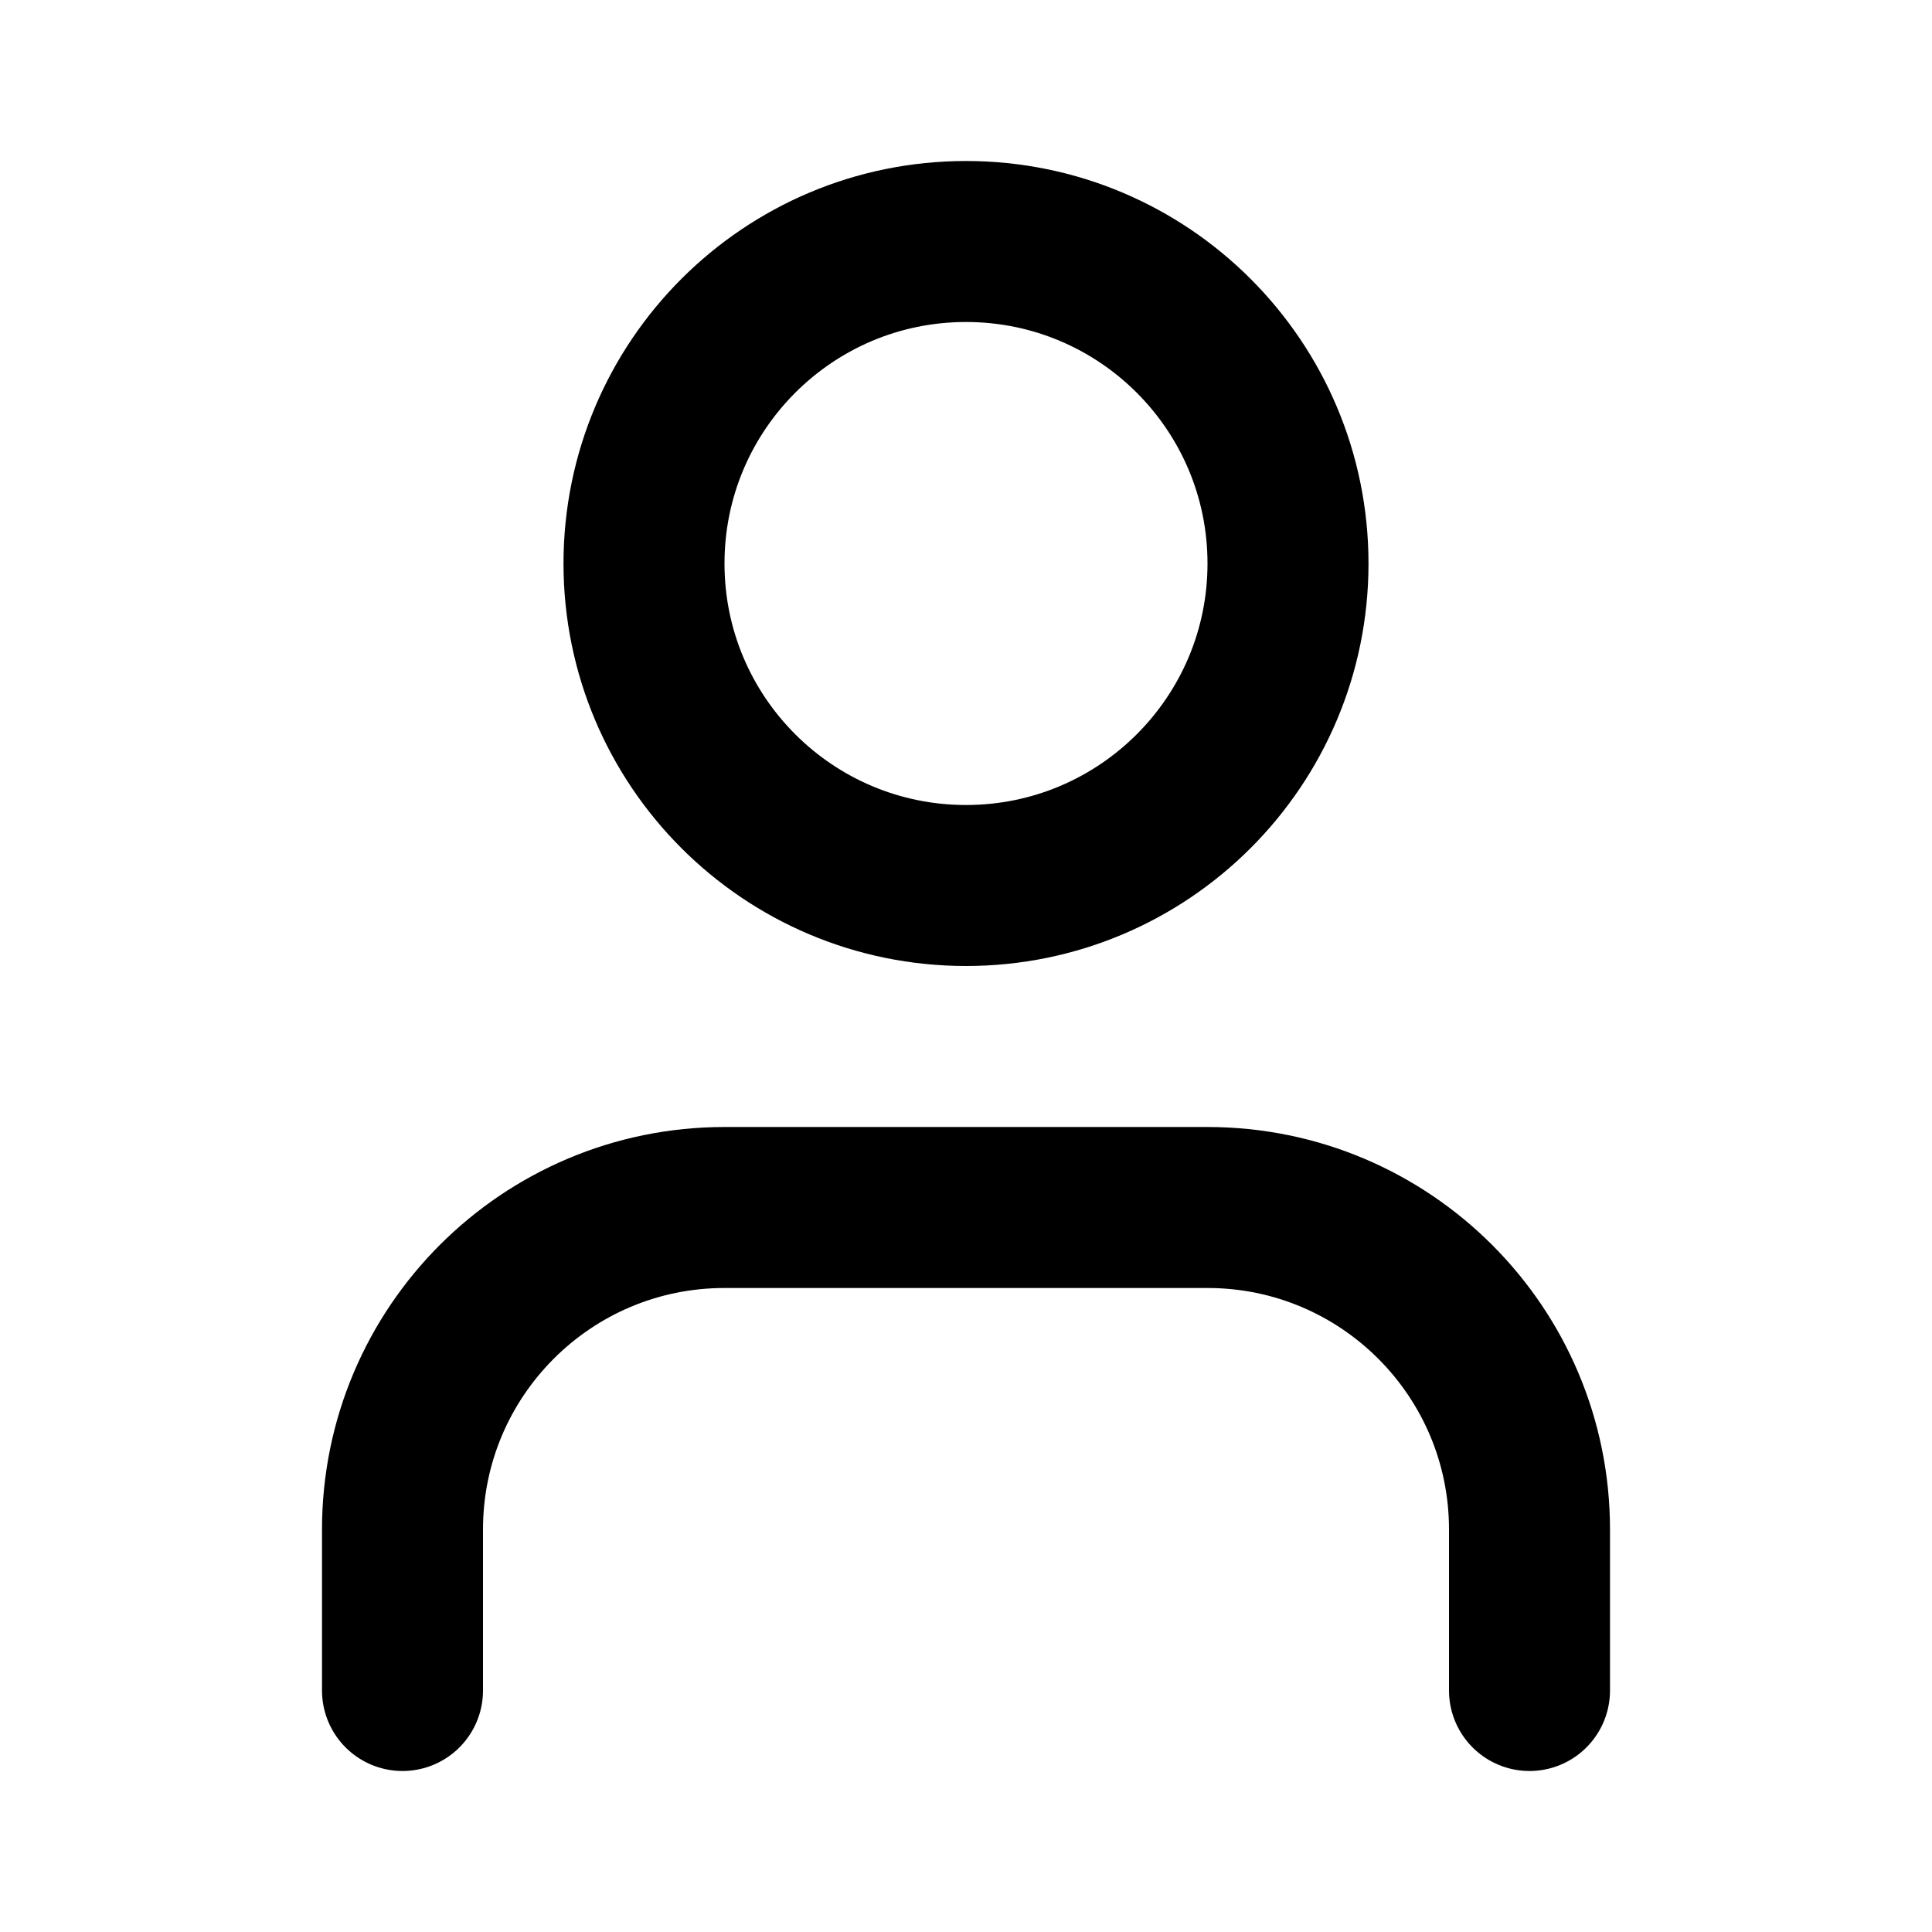
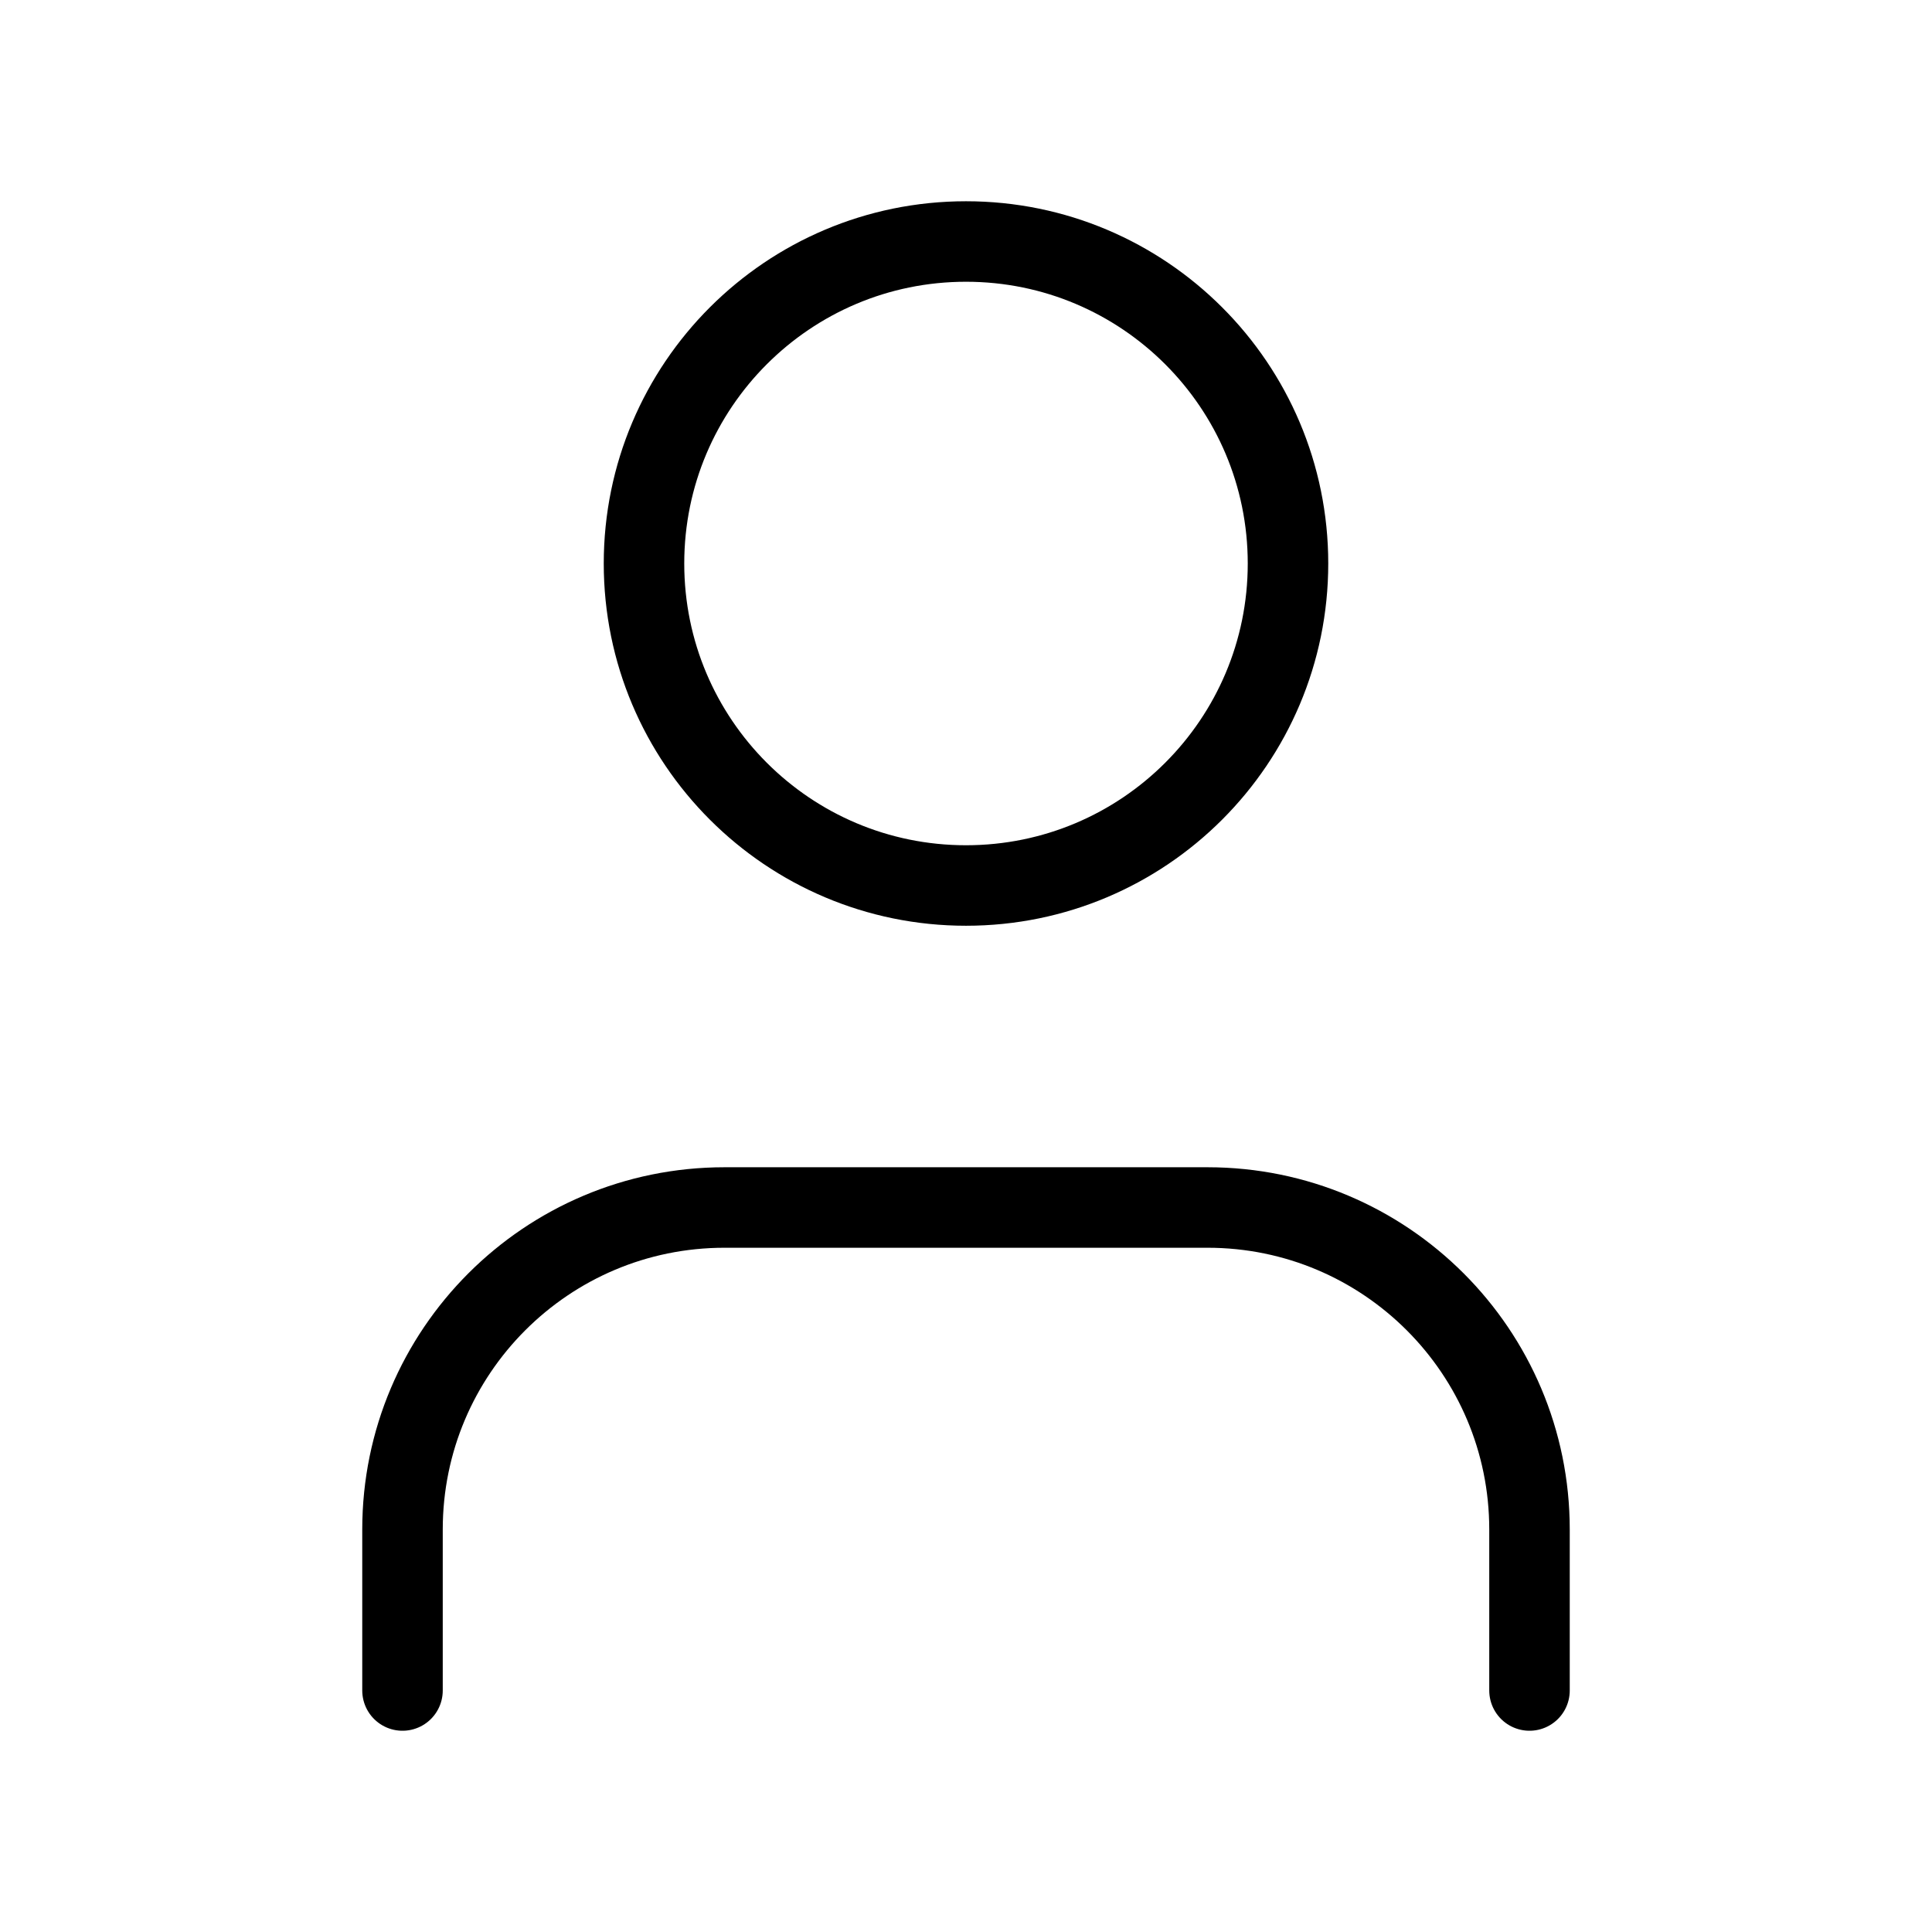
- <svg xmlns="http://www.w3.org/2000/svg" width="24" height="24" viewBox="0 0 24 24" fill="none" stroke="currentColor" stroke-width="2" stroke-linecap="round" stroke-linejoin="round" class="lucide lucide-user">
+ <svg xmlns="http://www.w3.org/2000/svg" width="24" height="24" viewBox="0 0 24 24" fill="none" stroke="currentColor" stroke-width="1" stroke-linecap="round" stroke-linejoin="round" class="lucide lucide-user">
  <path d="M19 21v-2a4 4 0 0 0-4-4H9a4 4 0 0 0-4 4v2" />
  <circle cx="12" cy="7" r="4" />
</svg>
